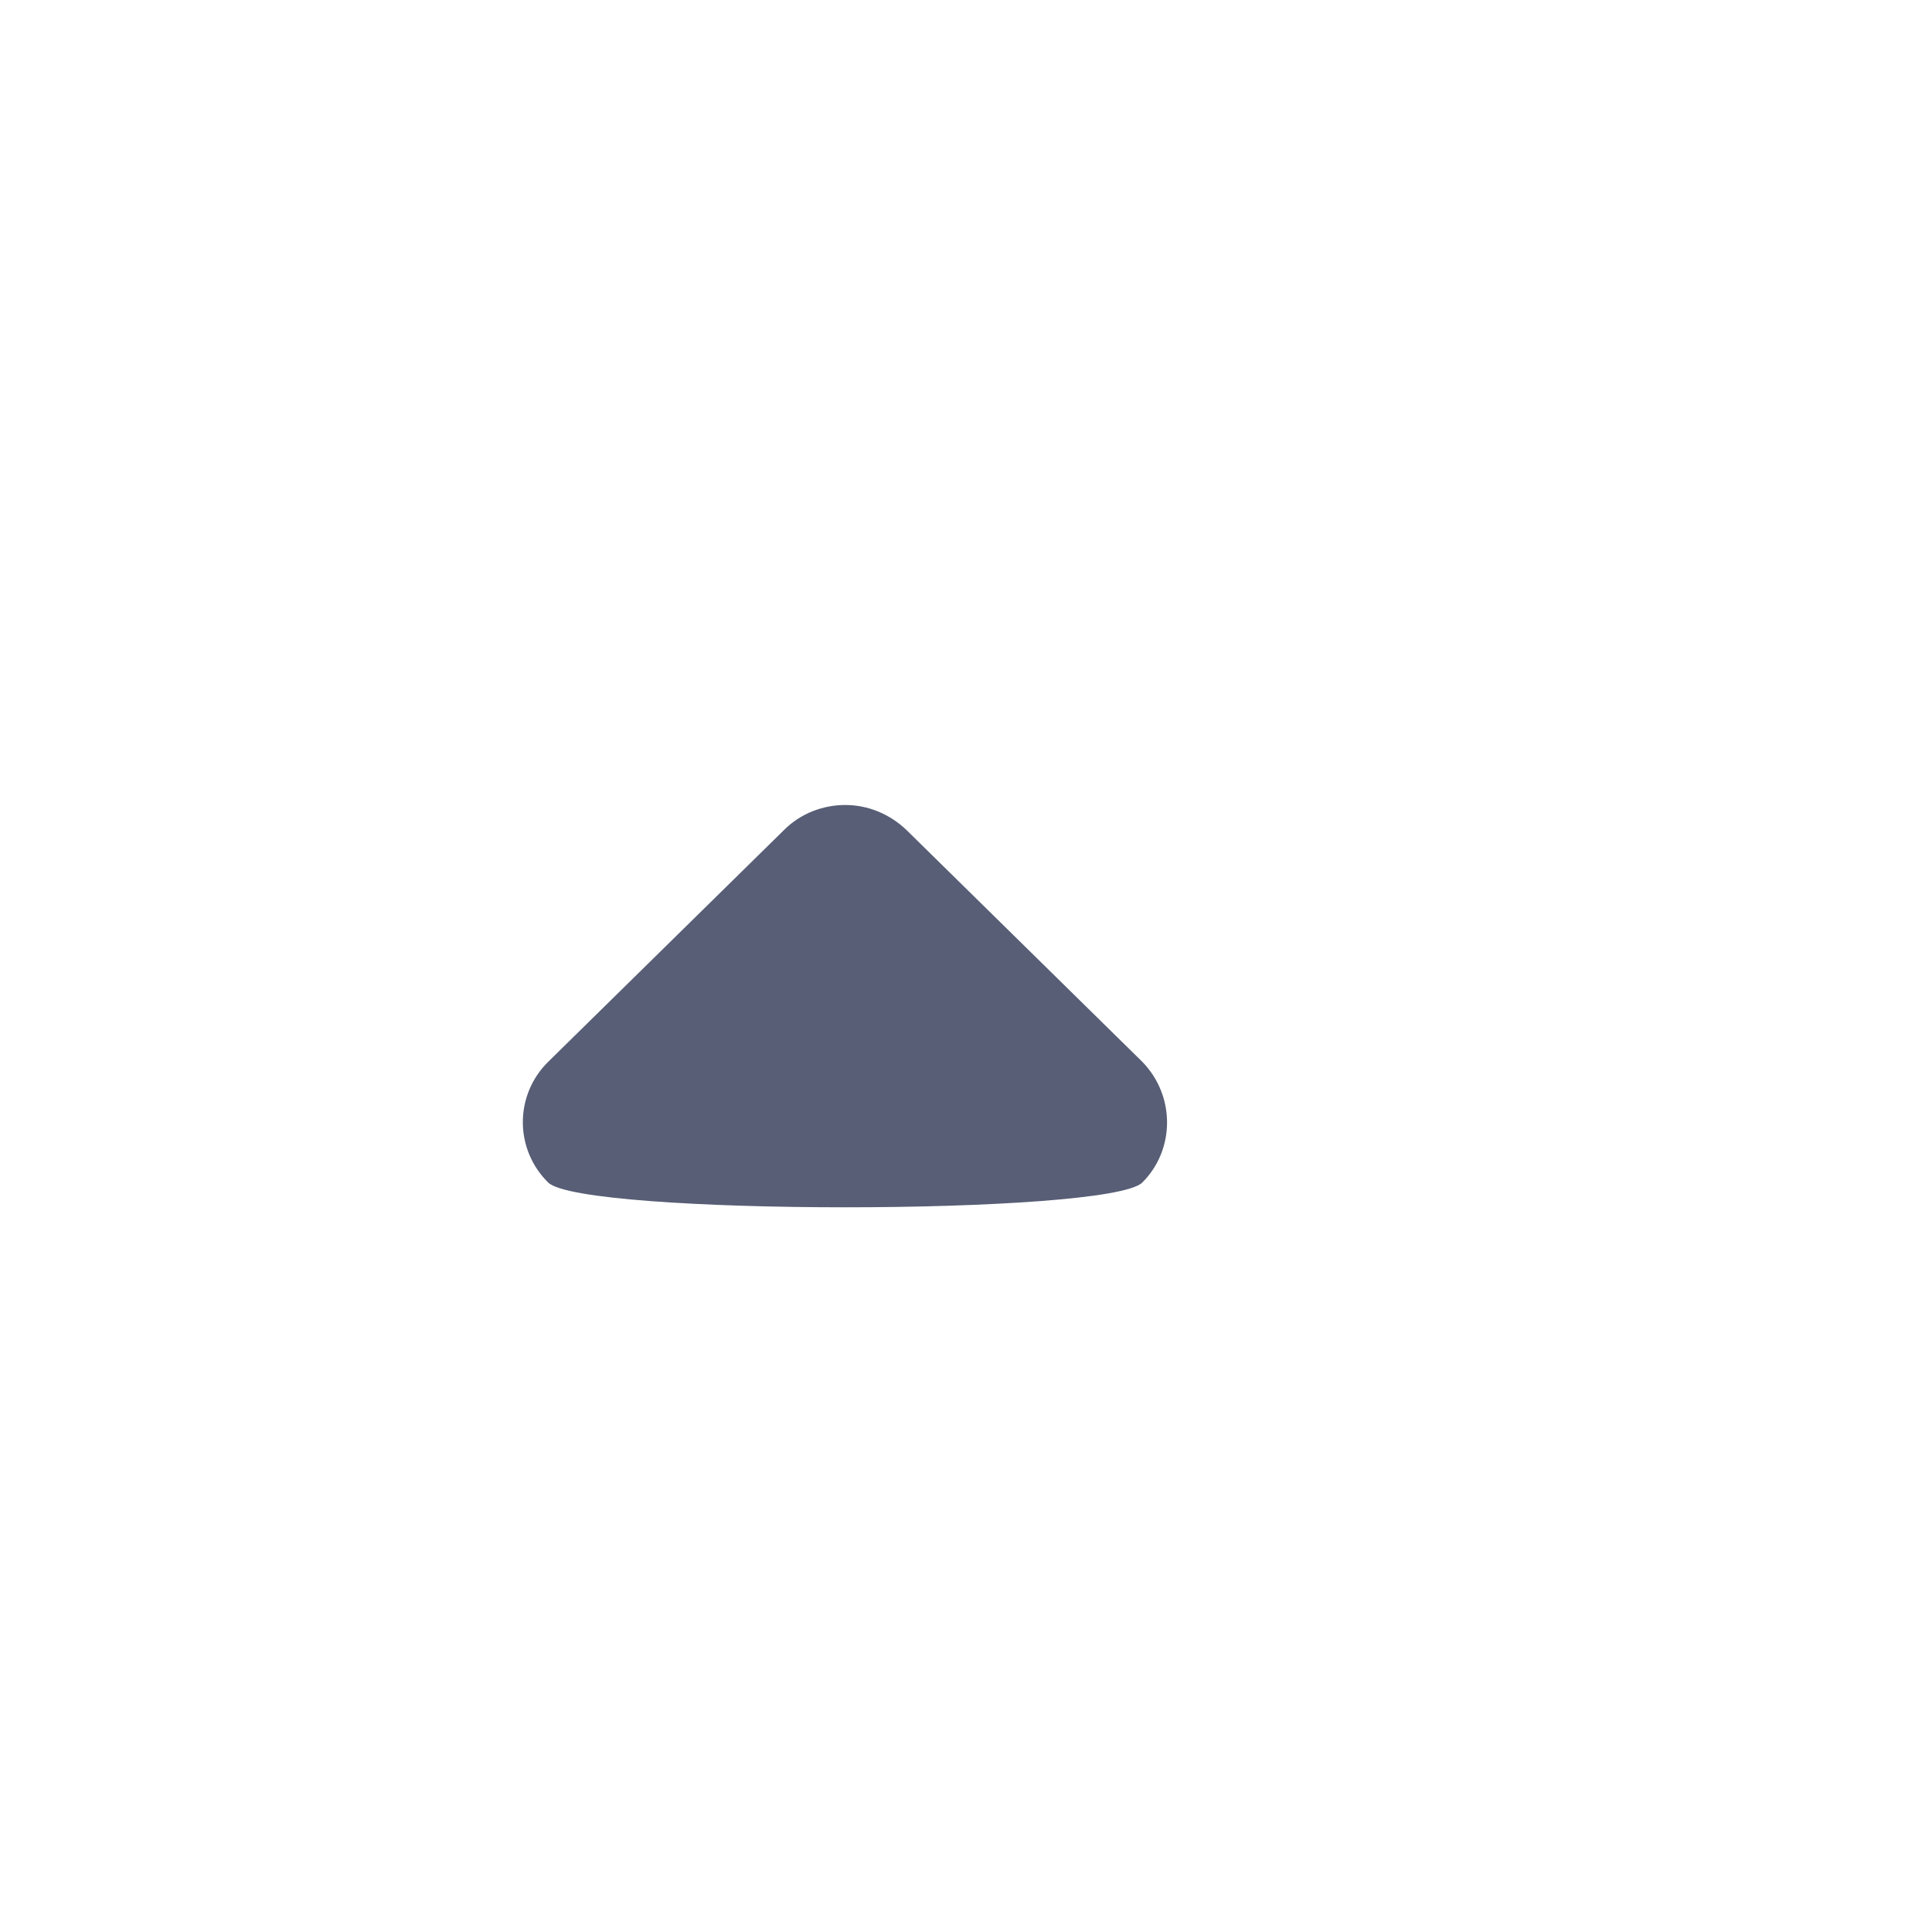
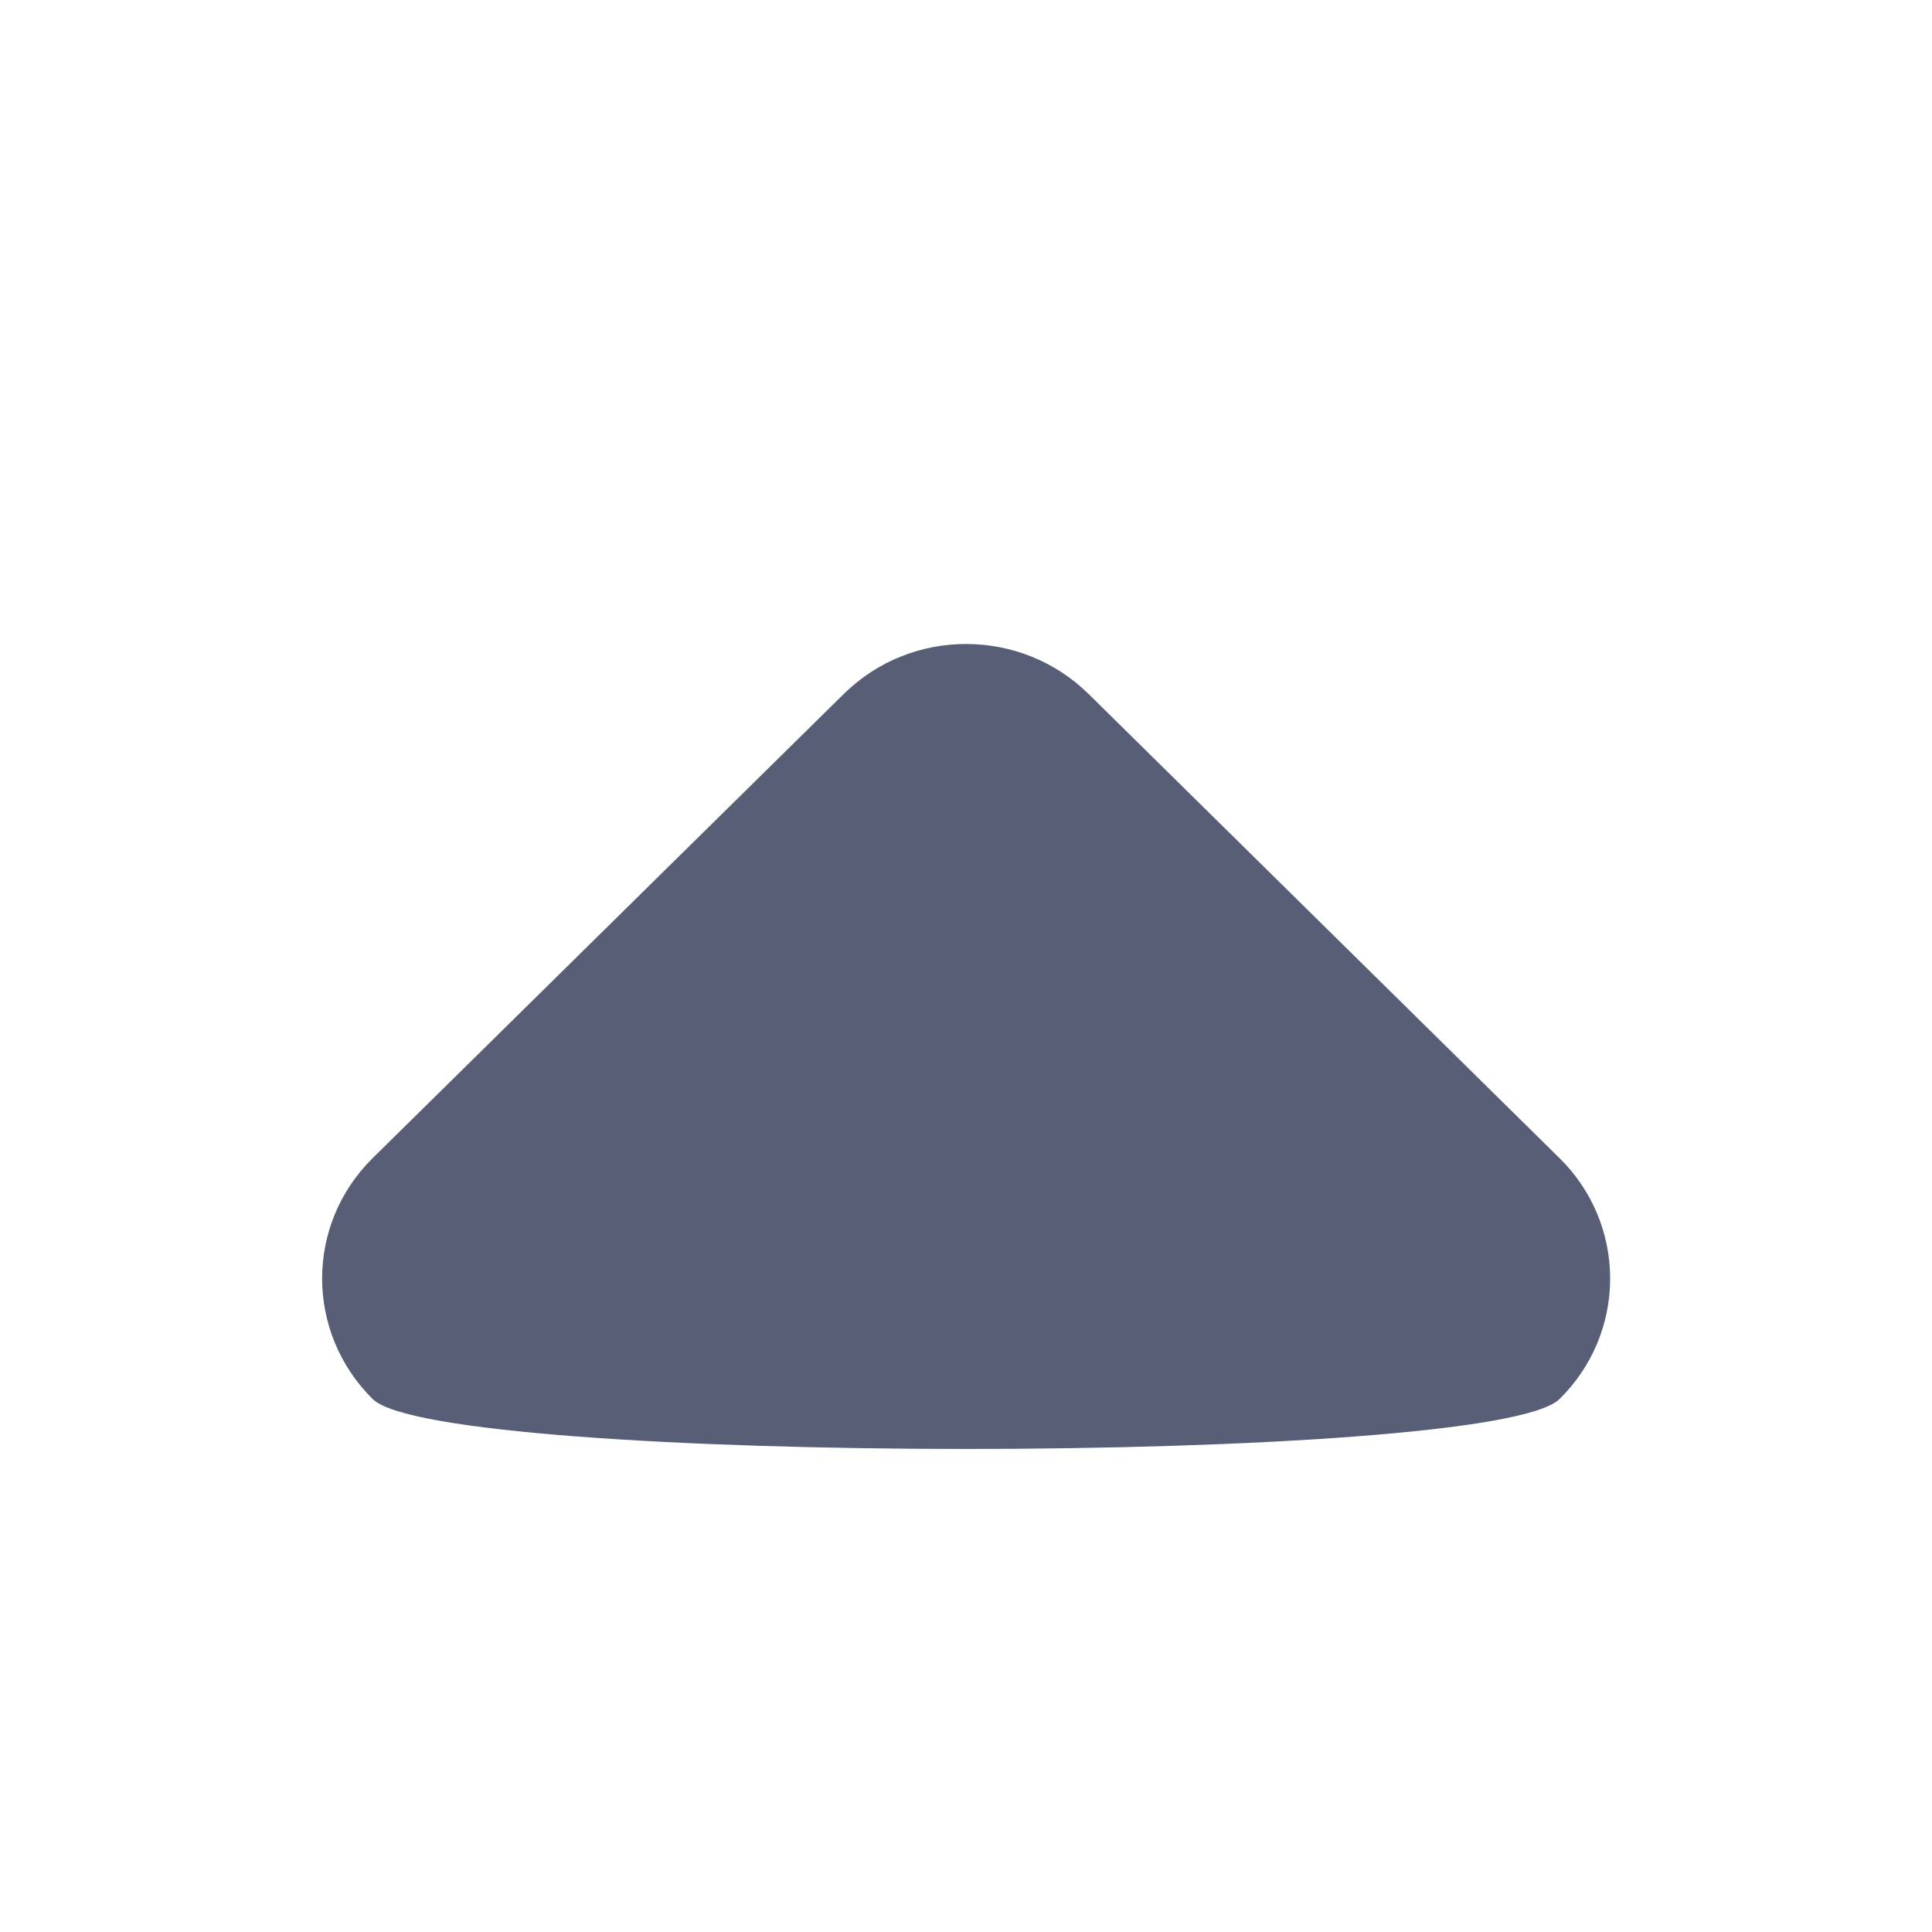
- <svg xmlns="http://www.w3.org/2000/svg" width="32" height="32" viewBox="-4.5 -6 24 24">
-   <path d="M6 4c-.27 0-.55.1-.76.31L2.31 7.19a1.05 1.05 0 000 1.5c.42.41 6.96.41 7.38 0 .41-.41.41-1.08 0-1.5L6.76 4.31C6.55 4.11 6.28 4 6 4" fill="#575E75" fill-rule="evenodd" />
+ <svg xmlns="http://www.w3.org/2000/svg" width="12" height="12">
+   <path d="M6 4c-.275 0-.548.103-.759.31L2.315 7.193c-.419.413-.419 1.082 0 1.497.418.413 6.952.413 7.371 0a1.047 1.047 0 0 0 0-1.497l-2.925-2.883C6.55 4.103 6.276 4 6 4" fill="#575E75" fill-rule="evenodd" />
</svg>
